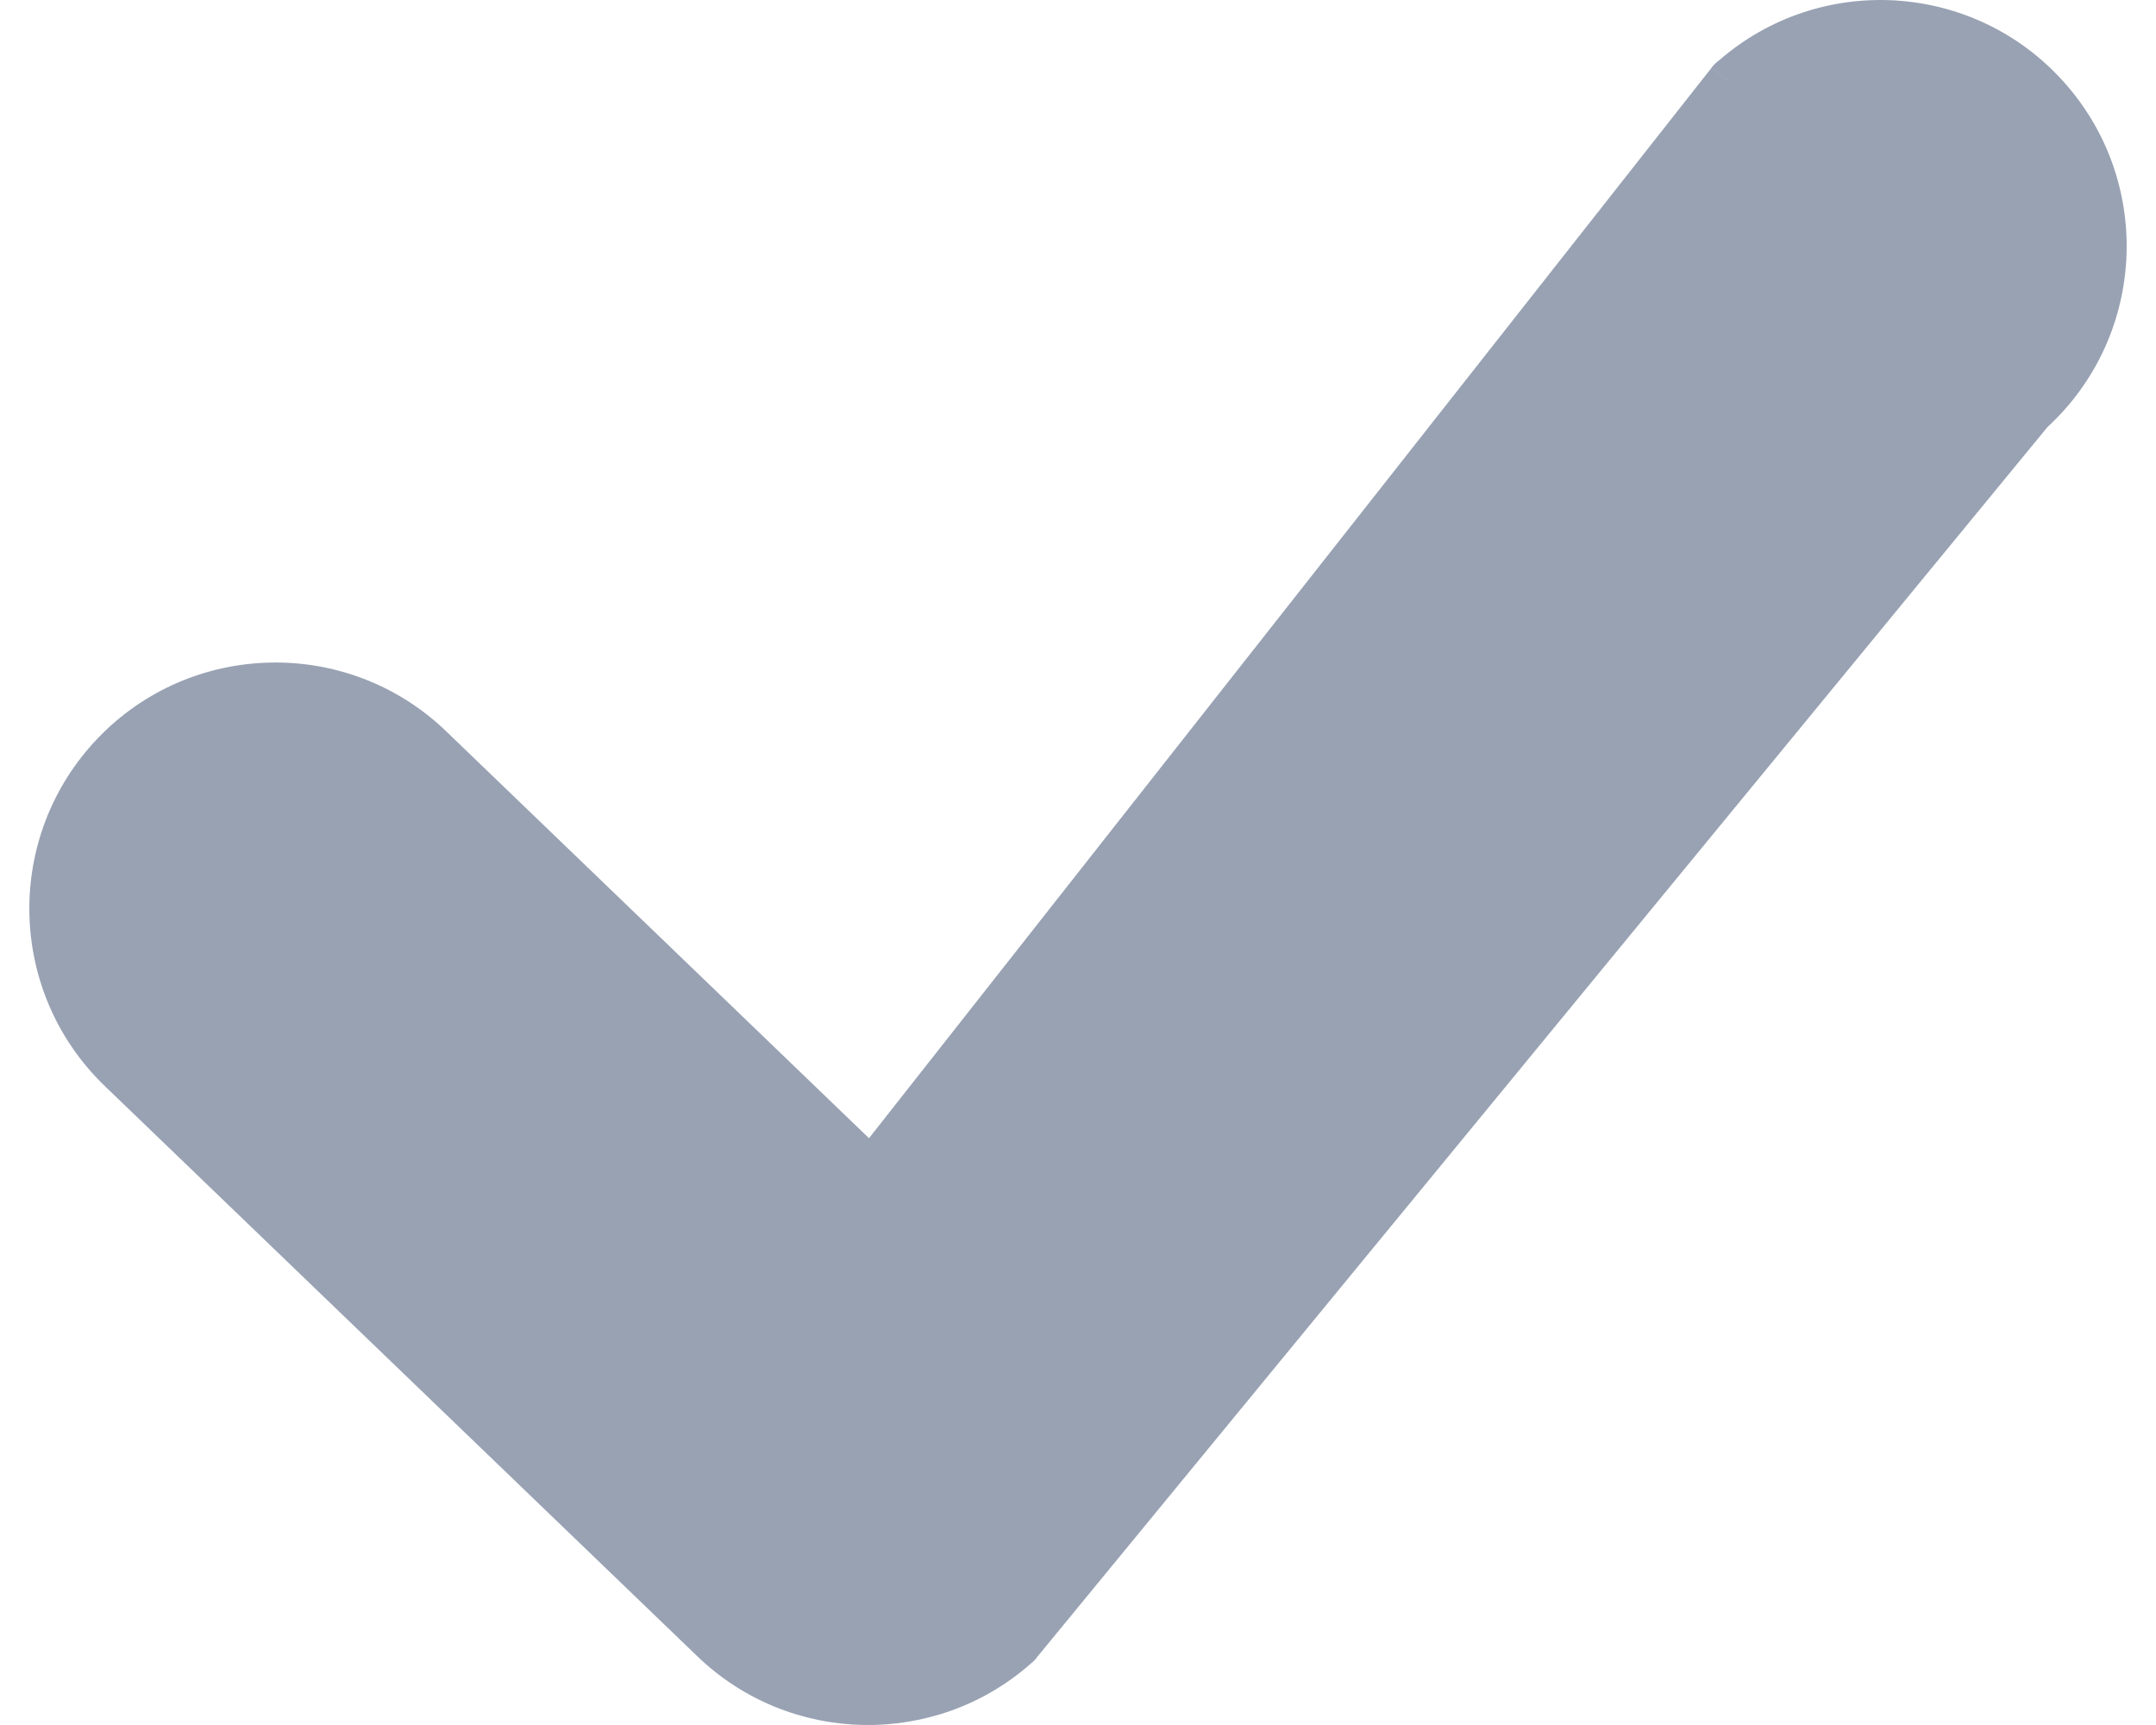
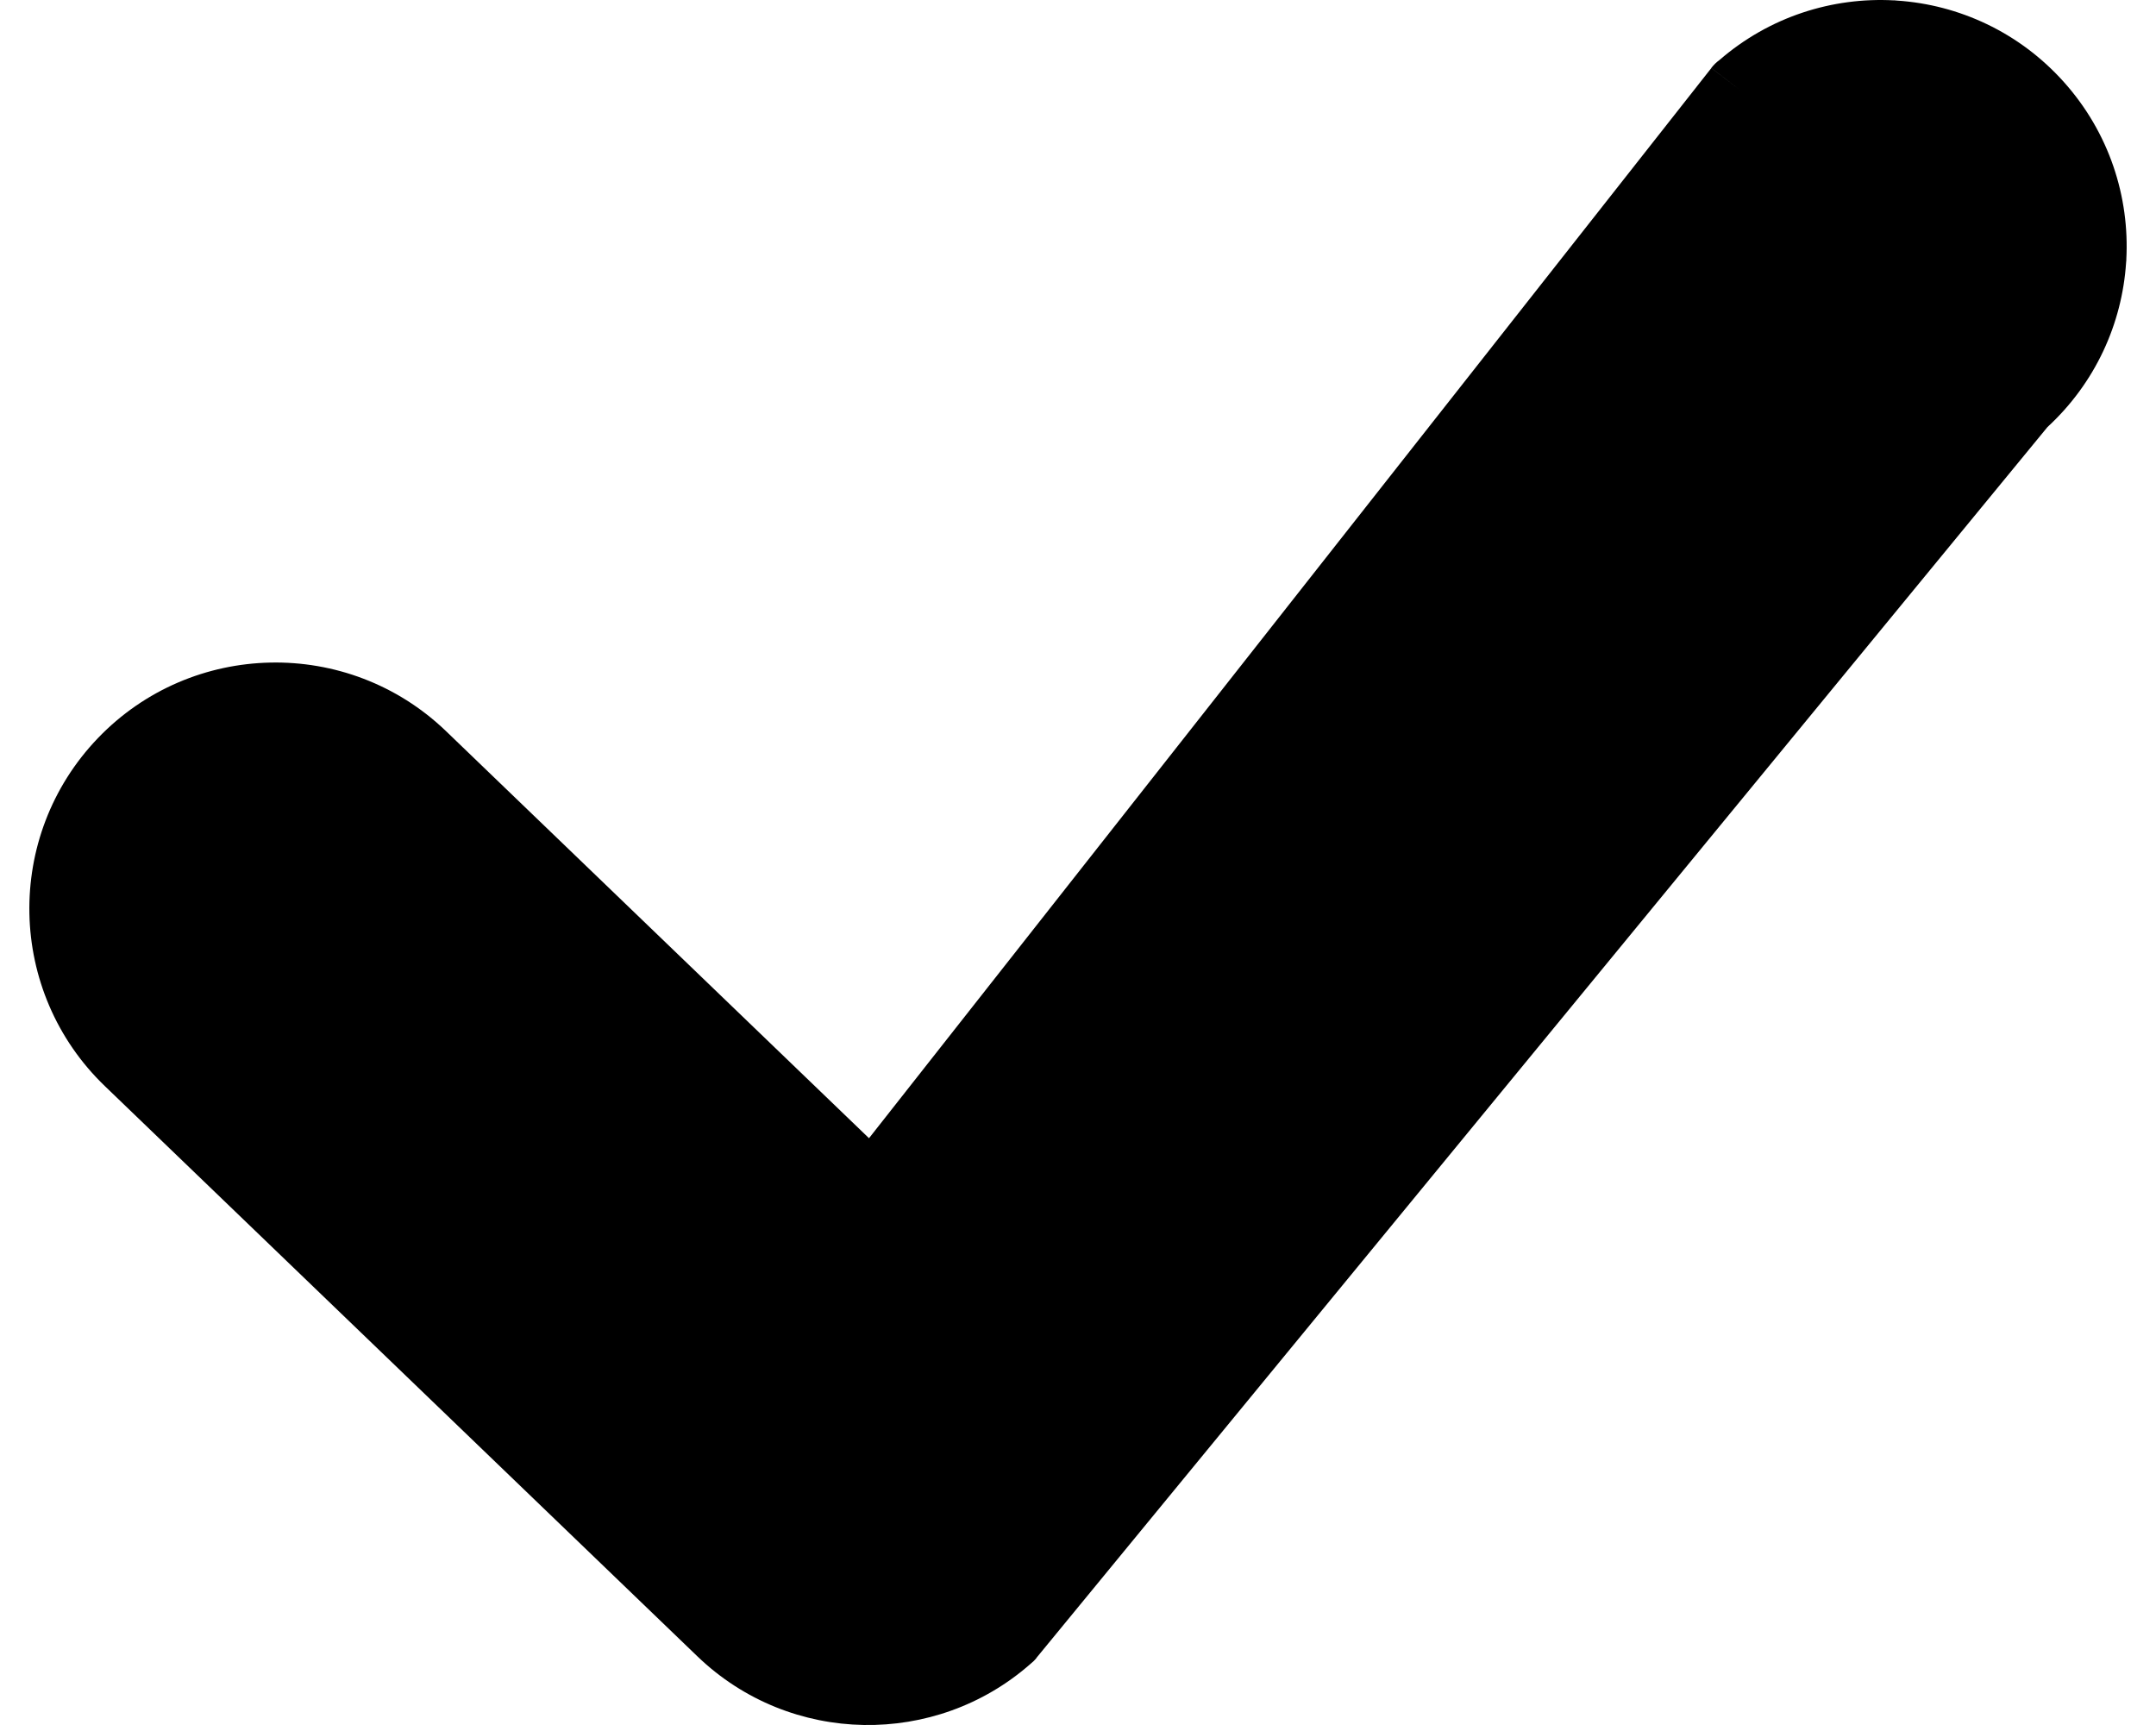
- <svg xmlns="http://www.w3.org/2000/svg" version="1.1" width="20" height="16" viewBox="0 0 122.877 101.052" enable-background="new 0 0 122.877 101.052" xml:space="preserve" fill="#98A2B3">
+ <svg xmlns="http://www.w3.org/2000/svg" version="1.1" width="20" height="16" viewBox="0 0 122.877 101.052" data-stroke="no-stroke">
  <g>
    <path d="M4.43,63.63c-2.869-2.755-4.352-6.42-4.427-10.11c-0.074-3.689,1.261-7.412,4.015-10.281 c2.752-2.867,6.417-4.351,10.106-4.425c3.691-0.076,7.412,1.255,10.283,4.012l24.787,23.851L98.543,3.989l1.768,1.349l-1.77-1.355 c0.141-0.183,0.301-0.339,0.479-0.466c2.936-2.543,6.621-3.691,10.223-3.495V0.018l0.176,0.016c3.623,0.24,7.162,1.85,9.775,4.766 c2.658,2.965,3.863,6.731,3.662,10.412h0.004l-0.016,0.176c-0.236,3.558-1.791,7.035-4.609,9.632l-59.224,72.09l0.004,0.004 c-0.111,0.141-0.236,0.262-0.372,0.368c-2.773,2.435-6.275,3.629-9.757,3.569c-3.511-0.061-7.015-1.396-9.741-4.016L4.43,63.63 L4.43,63.63z" />
  </g>
</svg>
